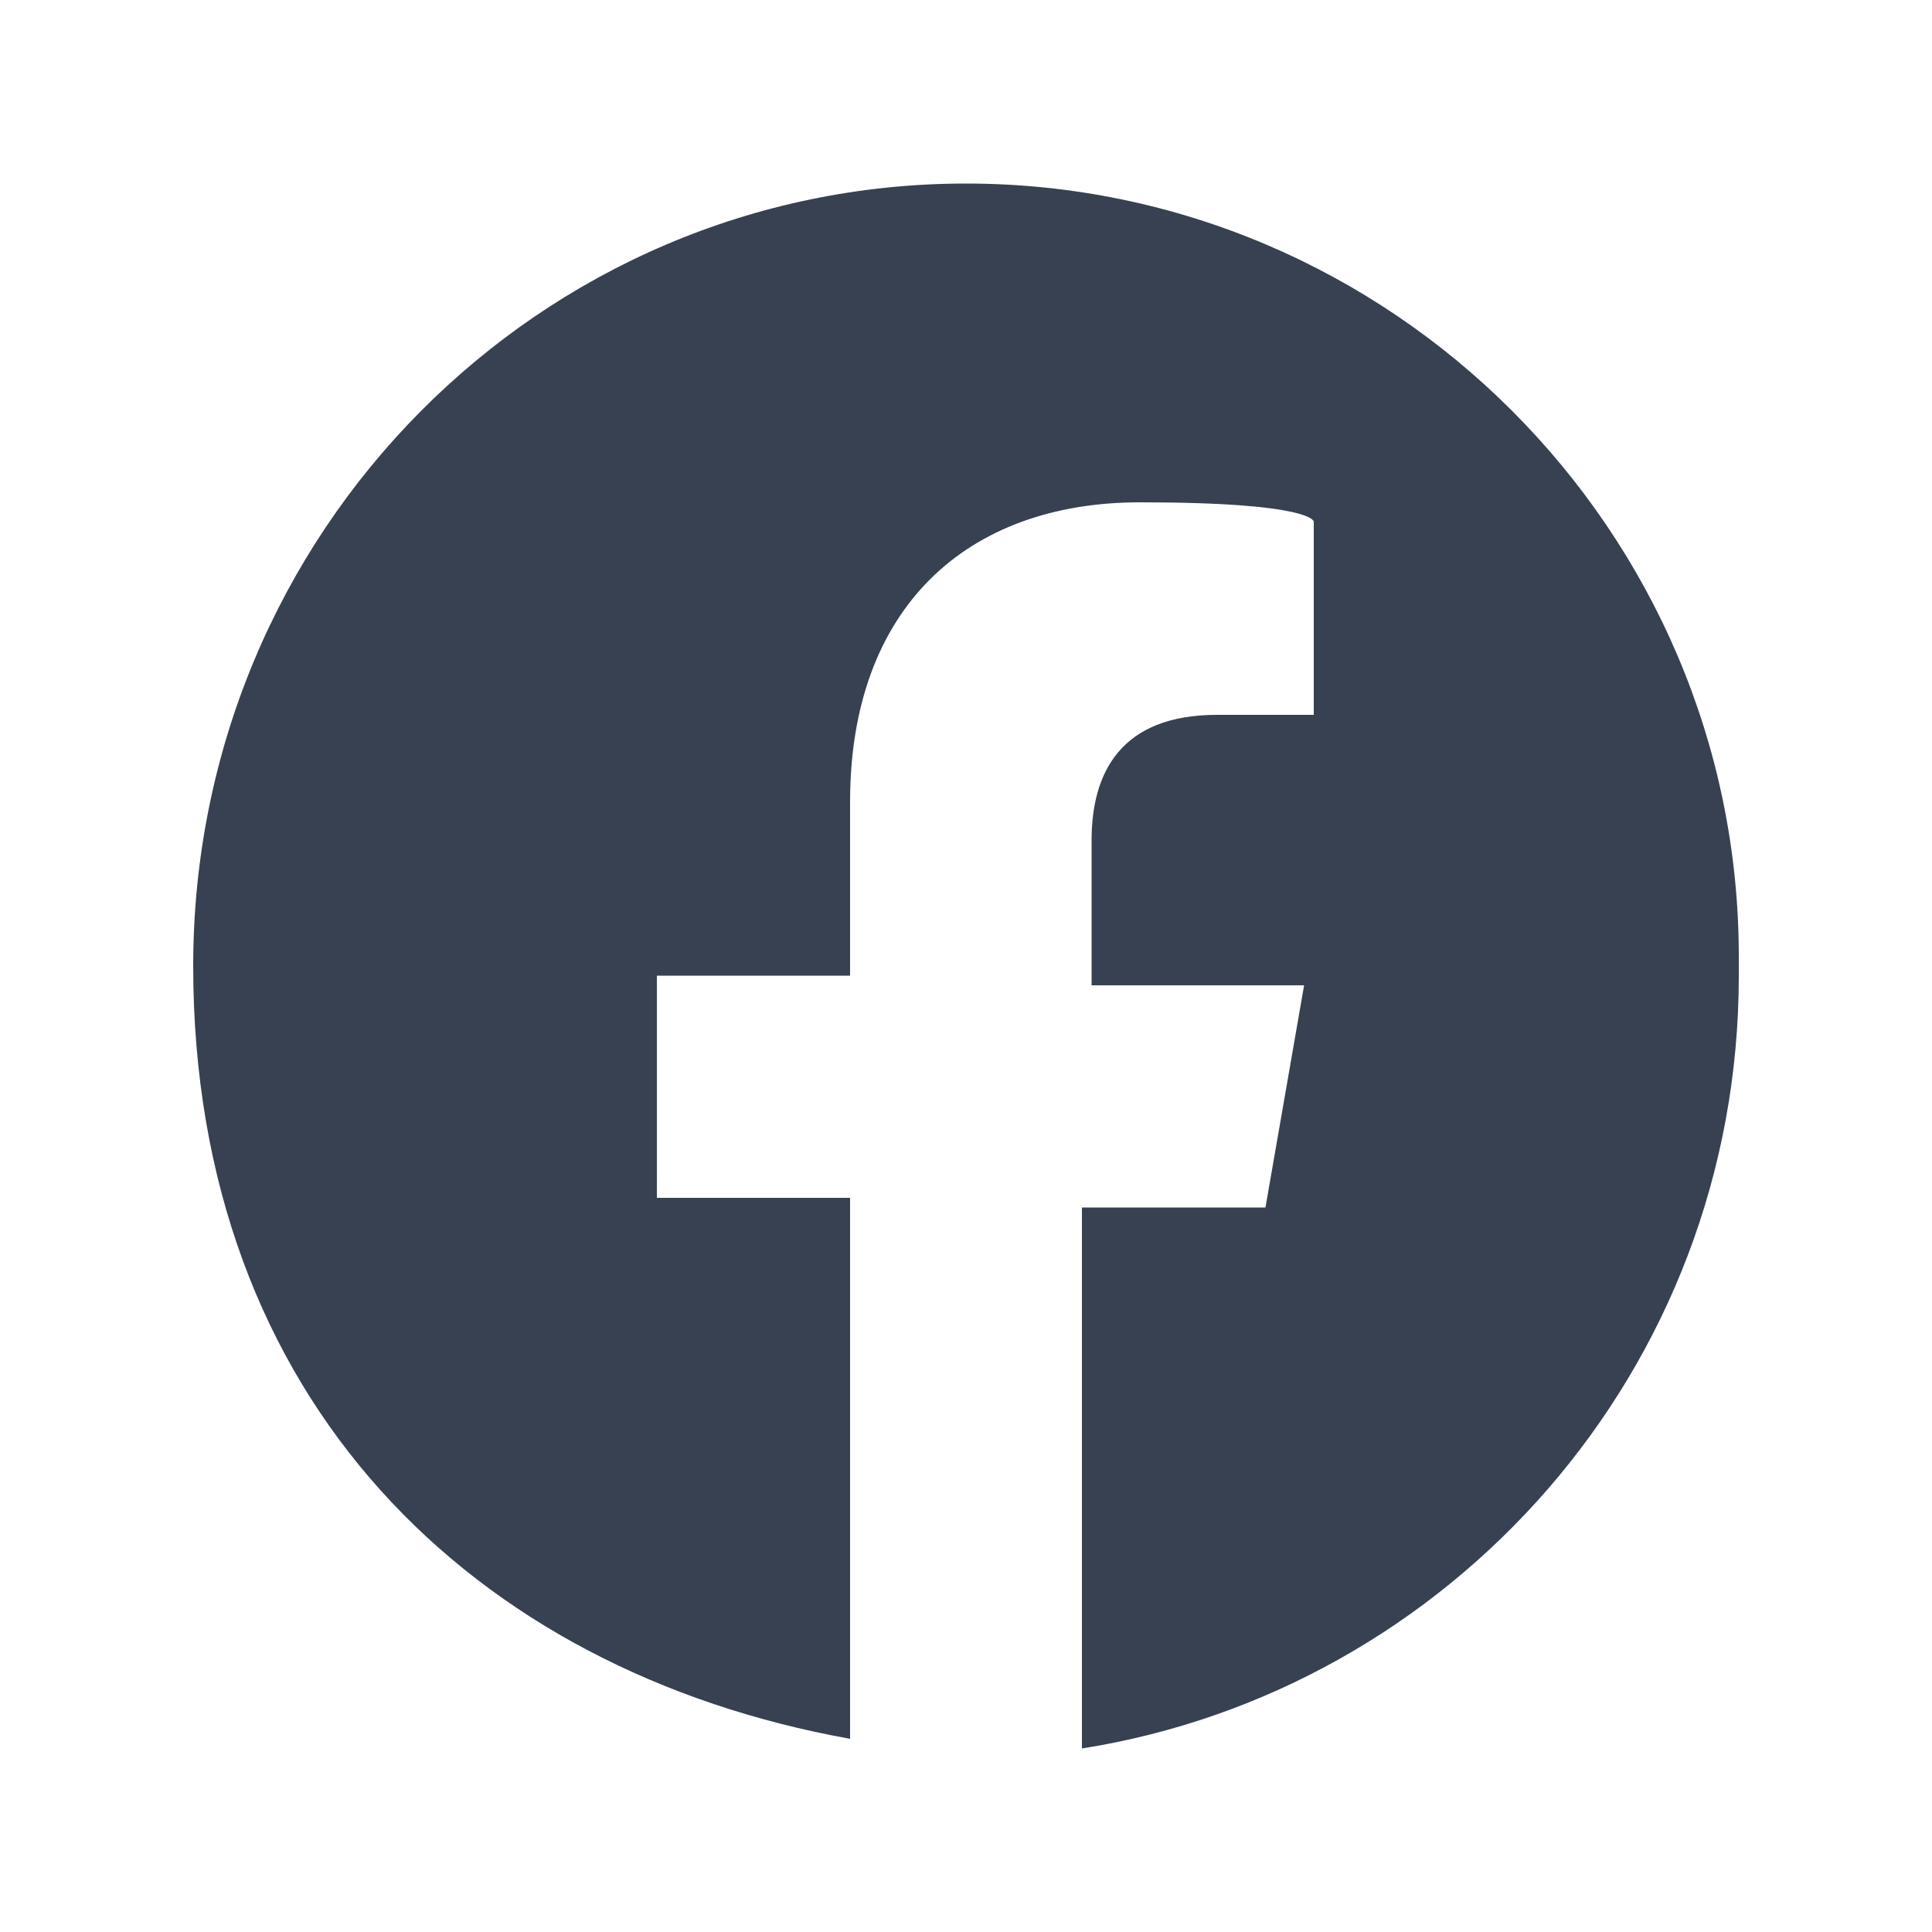
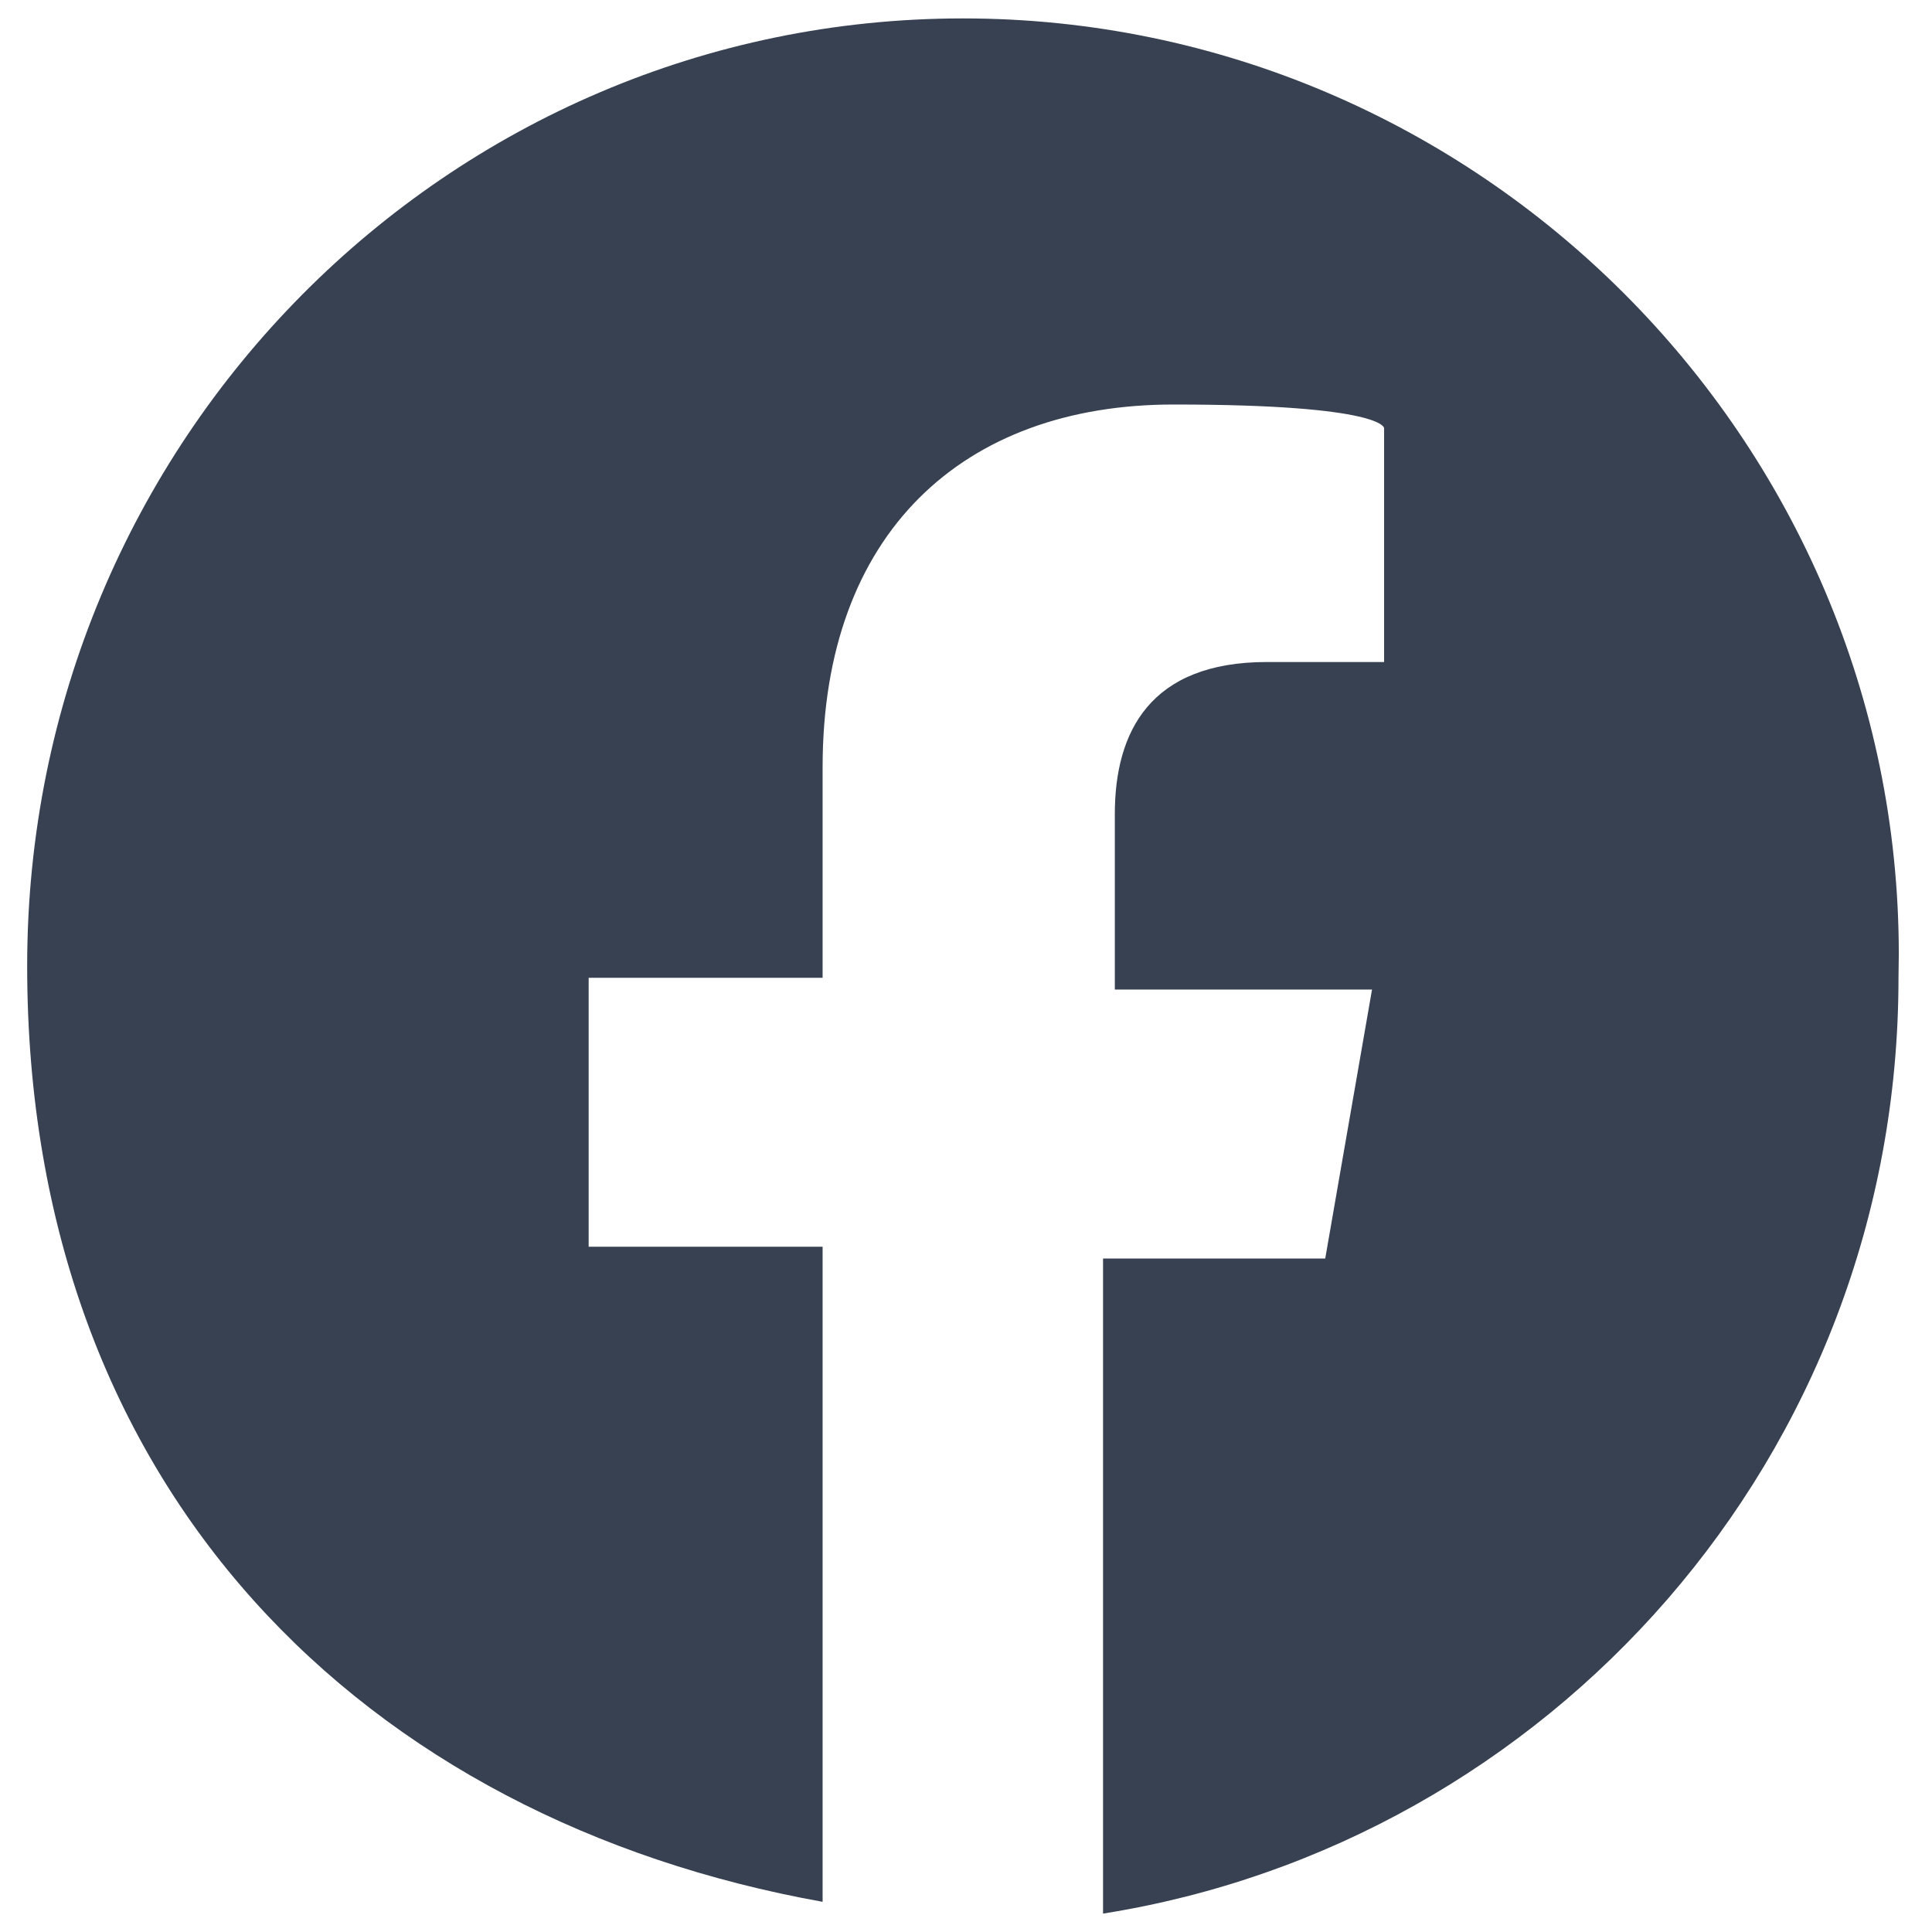
<svg xmlns="http://www.w3.org/2000/svg" id="Layer_1" width="640" height="640" version="1.1" viewBox="0 0 640 640">
  <defs>
    <style>
      .st0 {
        fill: #374151;
      }
    </style>
  </defs>
-   <path class="st0" d="M576,316.8c0-140.8-115.2-256-256-256S64,176,64,320s92.8,233.6,217.6,256v-179.2h-64v-73.6h64v-57.6c0-64,38.4-99.2,96-99.2s57.6,6.4,57.6,6.4v64h-32c-32,0-41.6,19.2-41.6,41.6v48h70.4l-12.8,73.6h-60.8v179.2c121.6-19.2,217.6-124.8,217.6-256" />
+   <path class="st0" d="M629,316.1C629,145.6,489.5,6.1,319,6.1S9,145.6,9,320s112.4,282.9,263.5,310v-217h-77.5v-89.1h77.5v-69.8c0-77.5,46.5-120.1,116.2-120.1s69.8,7.8,69.8,7.8v77.5h-38.8c-38.8,0-50.4,23.2-50.4,50.4v58.1h85.2l-15.5,89.1h-73.6v217c147.3-23.3,263.5-151.1,263.5-310" />
</svg>
